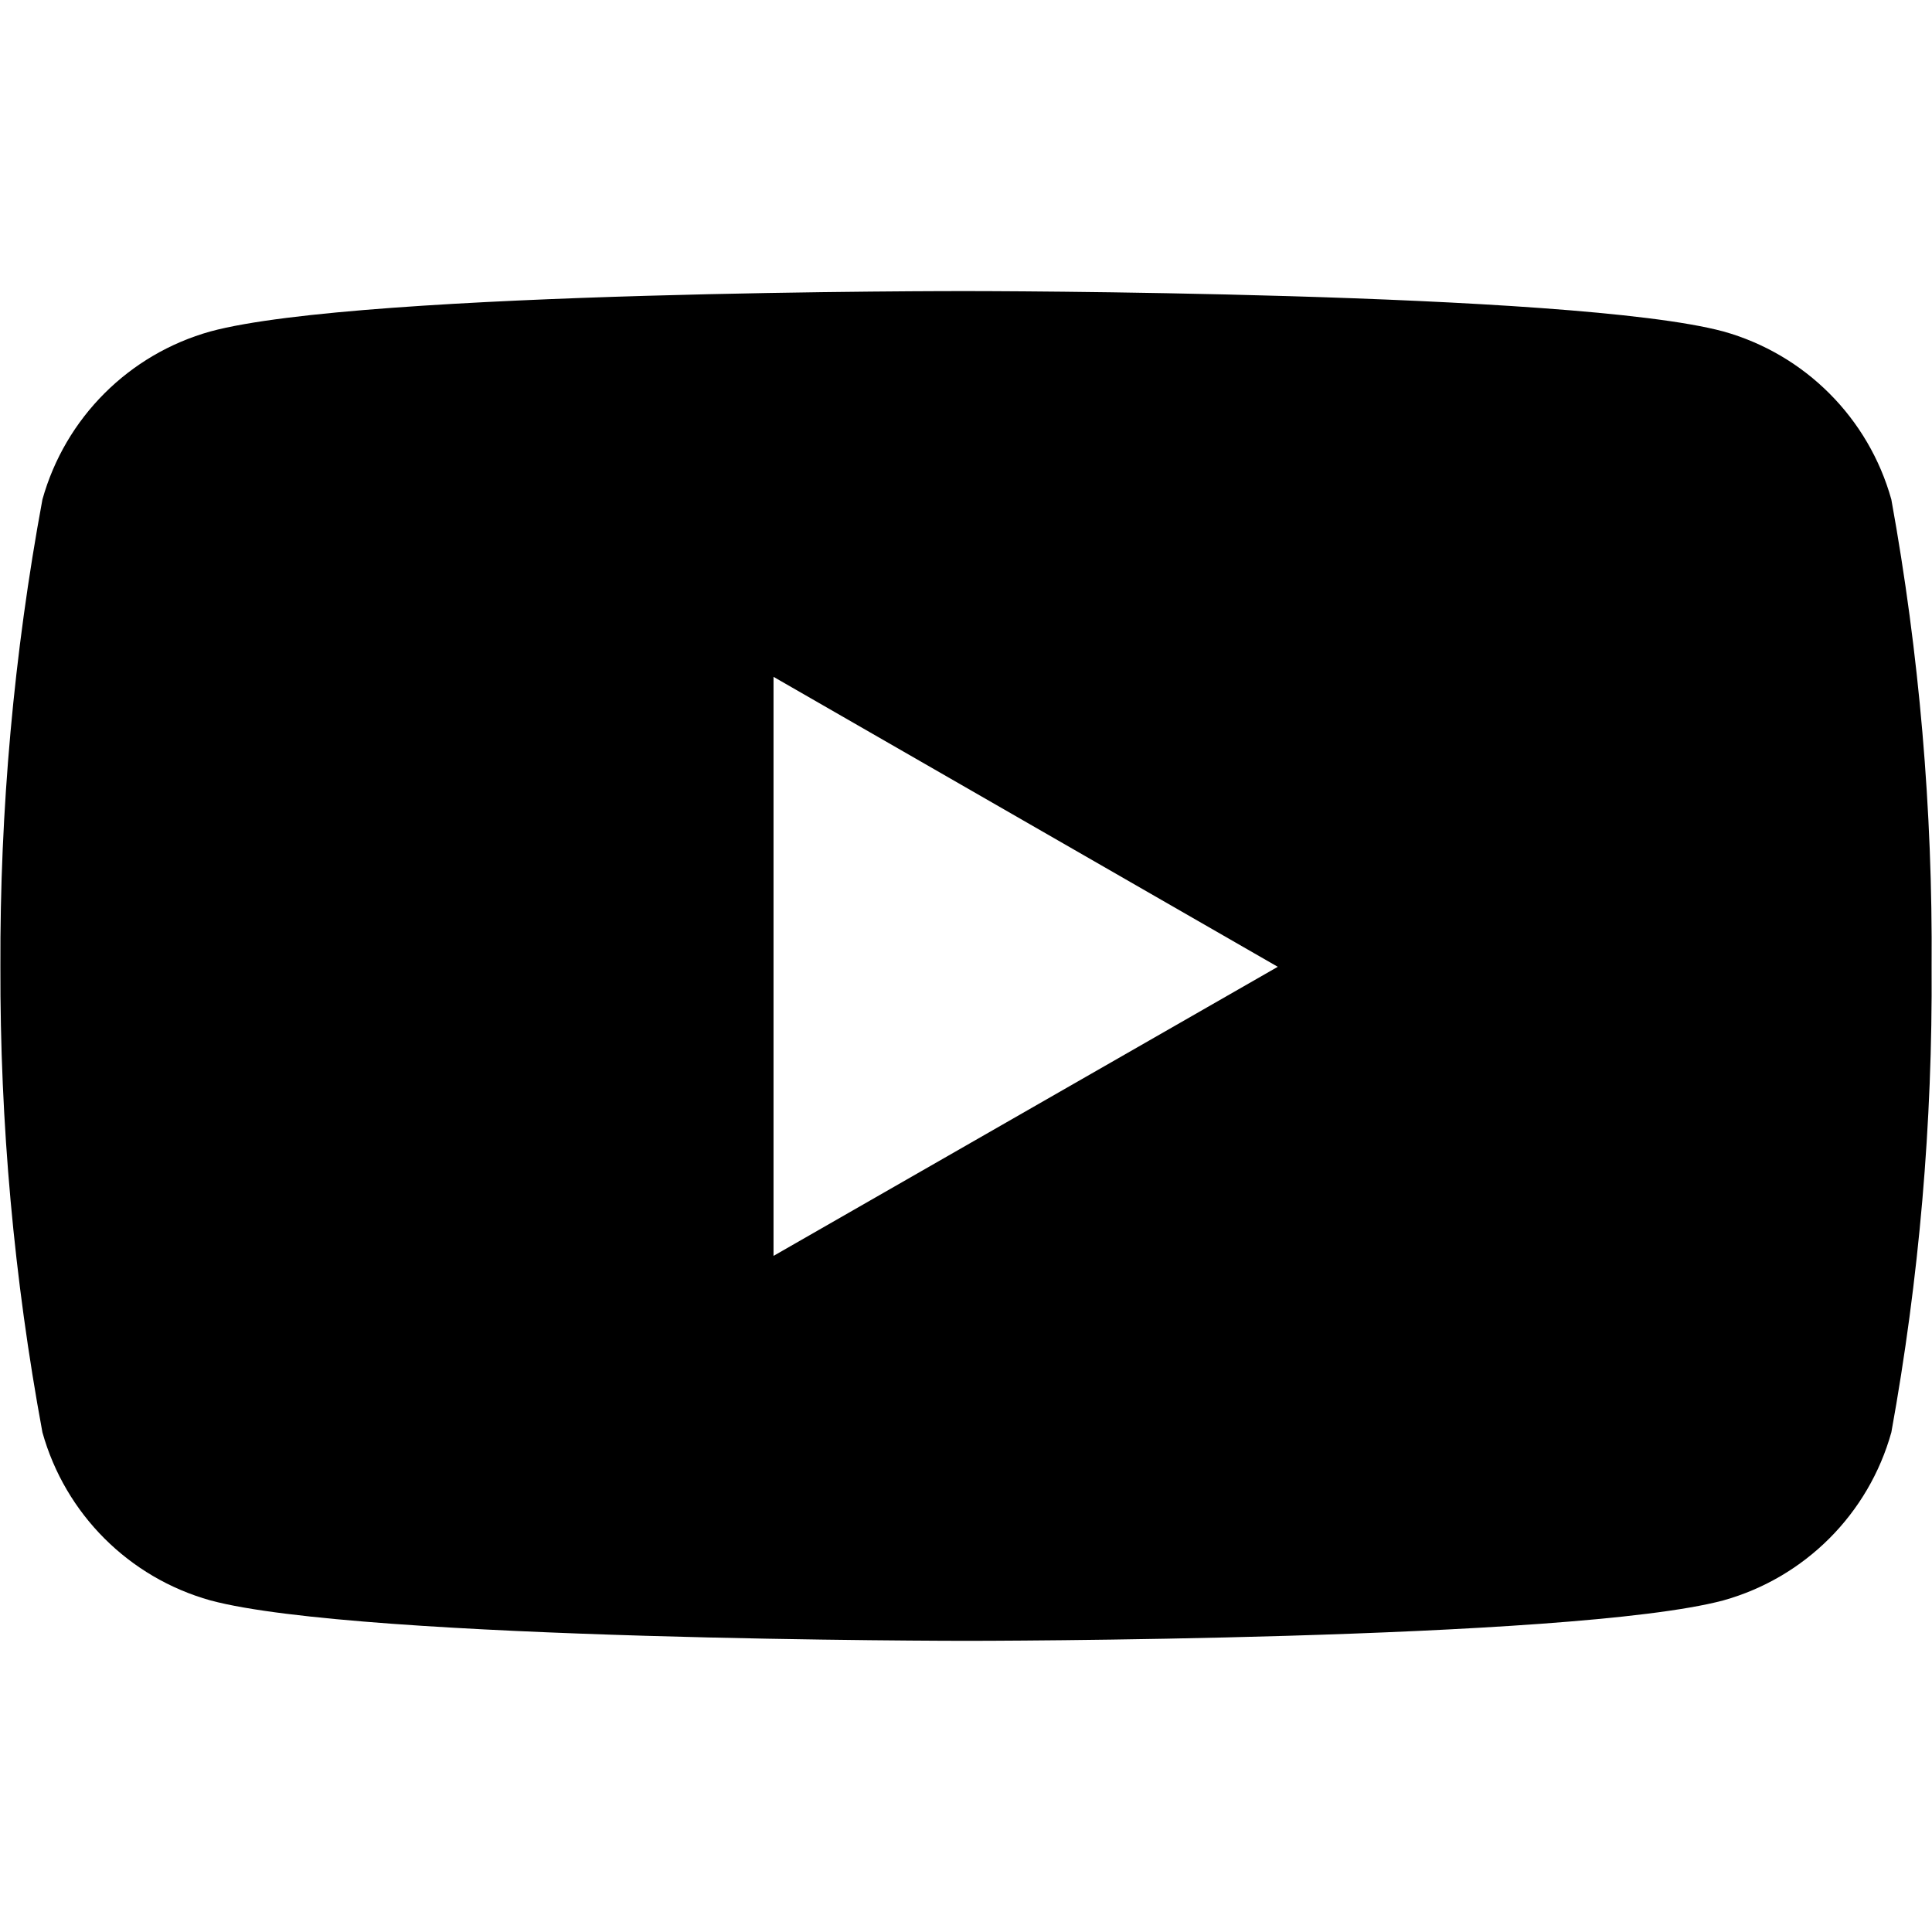
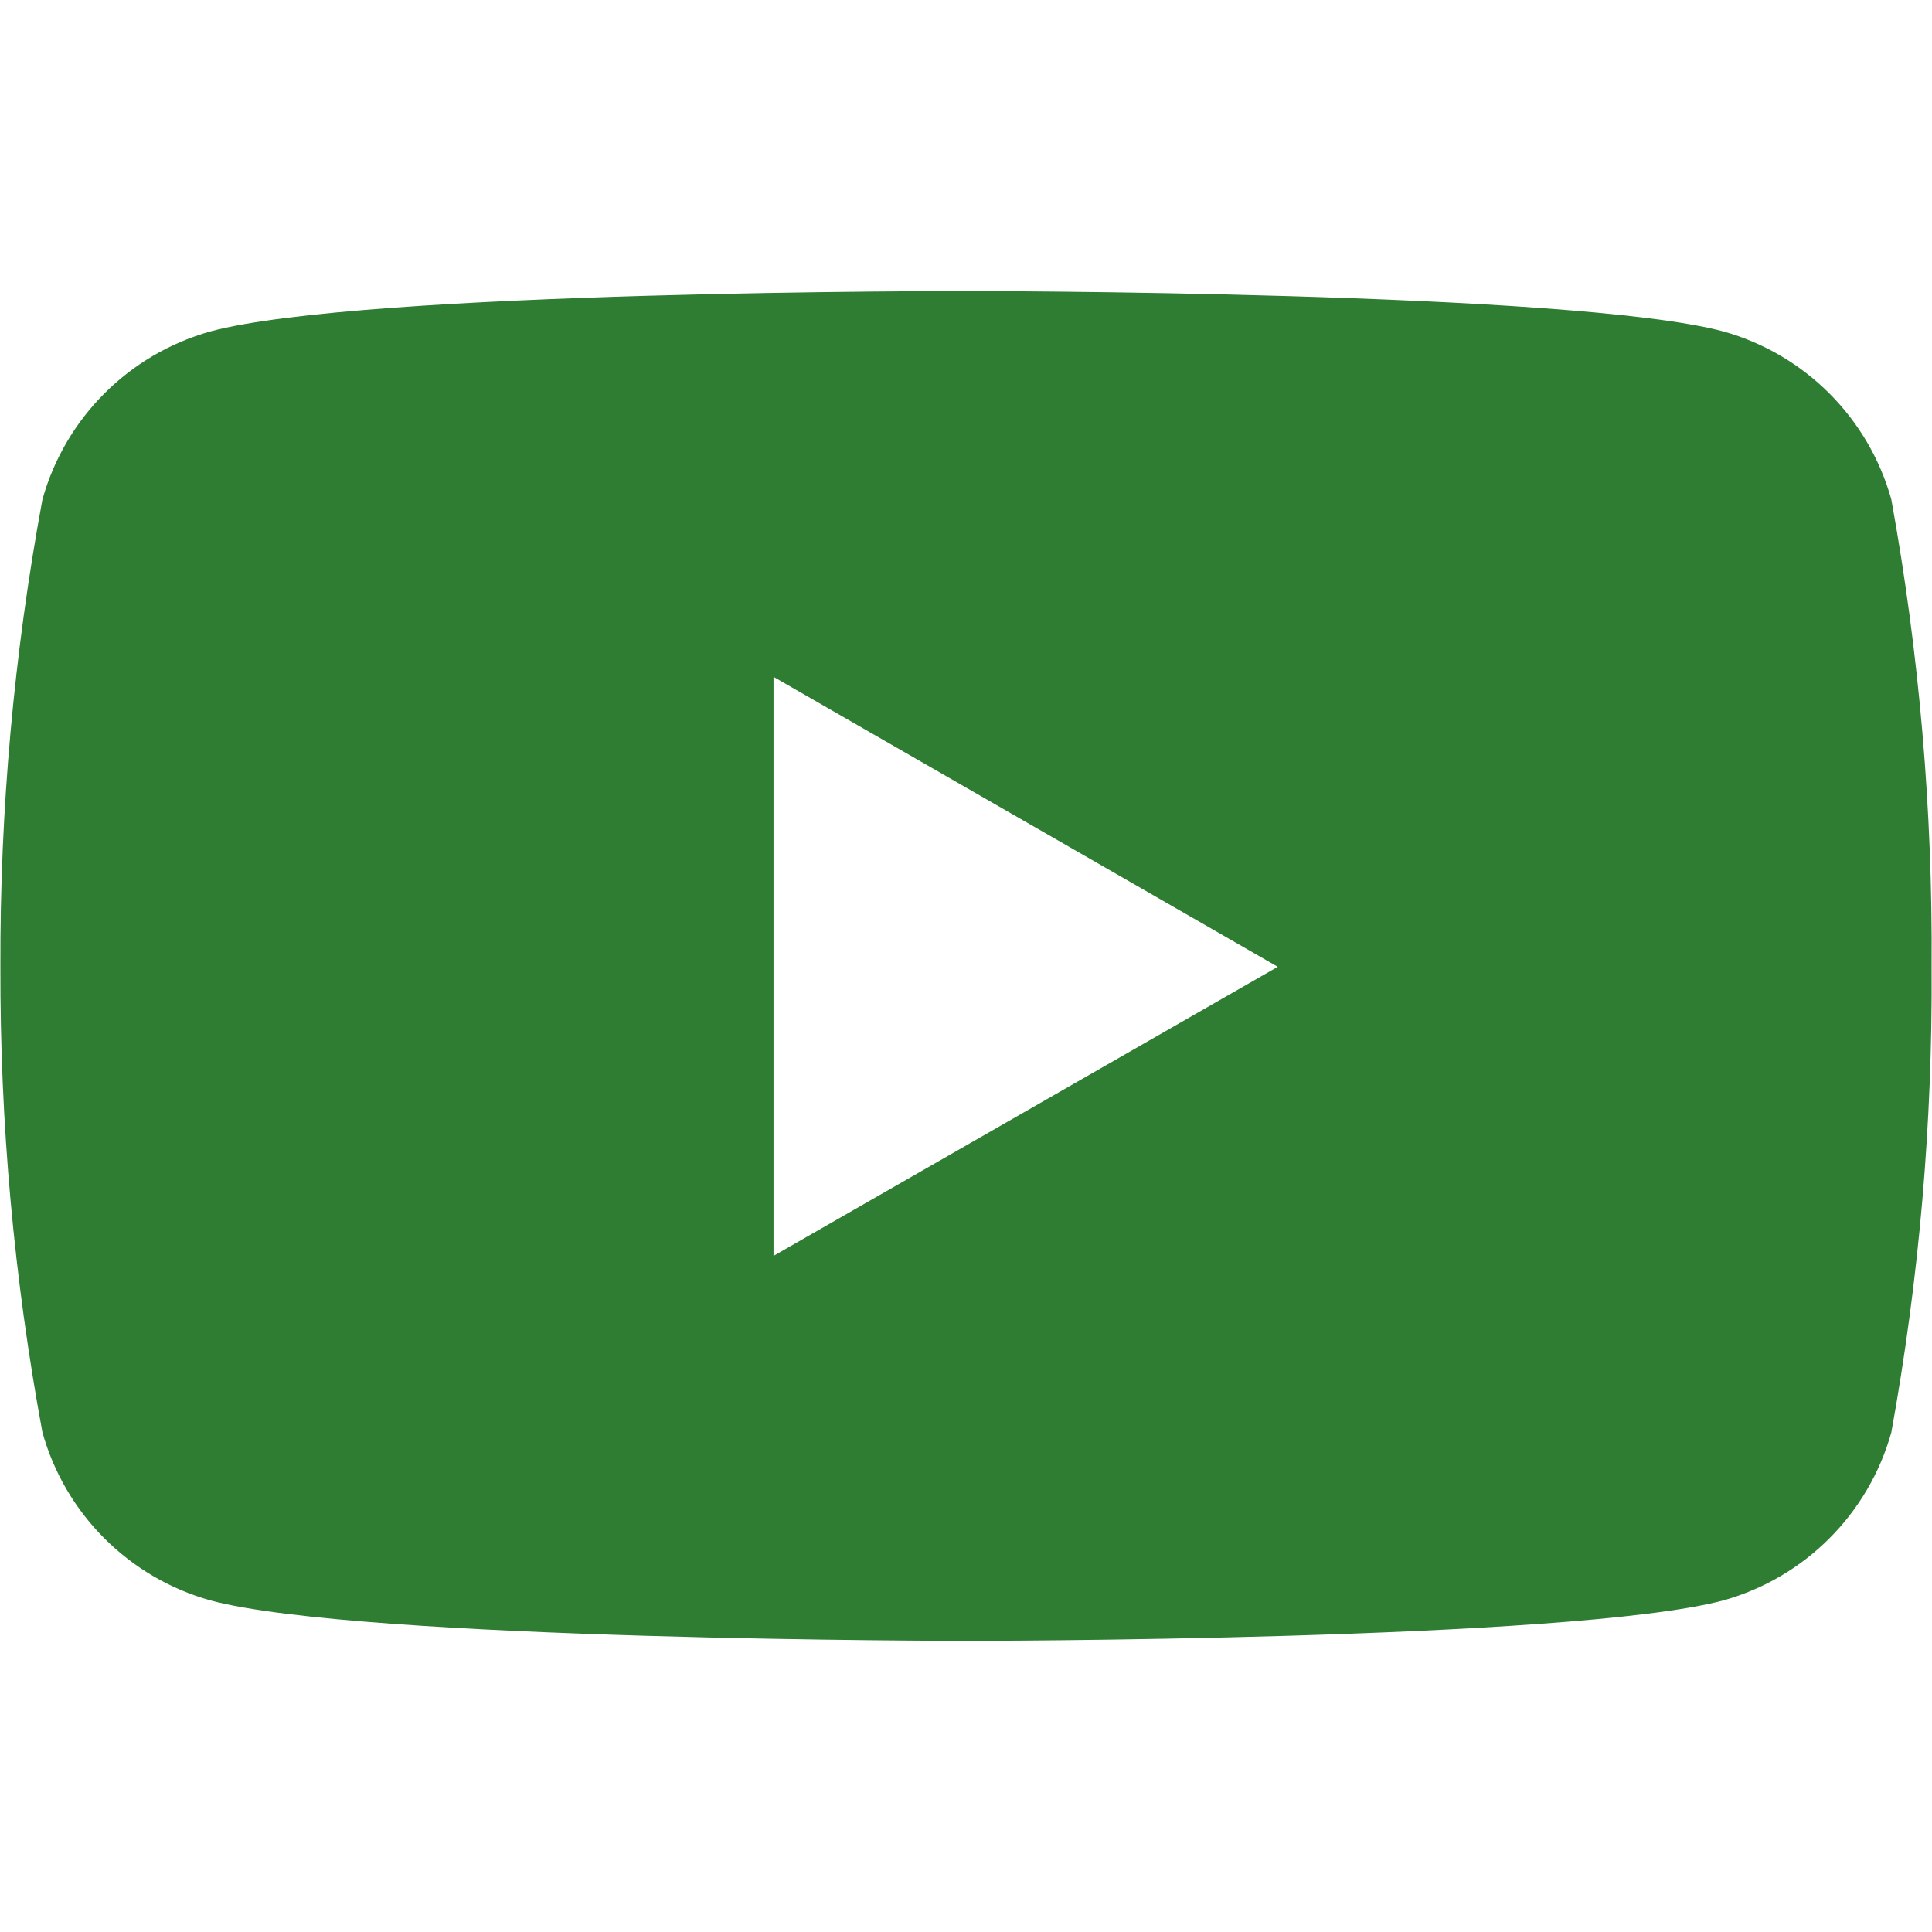
- <svg xmlns="http://www.w3.org/2000/svg" aria-labelledby="simpleicons-youtube-icon" role="img" viewBox="0 0 24 24">
-   <path class="a" d="M23.495 6.205a3.007 3.007 0 0 0-2.088-2.088c-1.87-.501-9.396-.501-9.396-.501s-7.507-.01-9.396.501A3.007 3.007 0 0 0 .527 6.205a31.247 31.247 0 0 0-.522 5.805 31.247 31.247 0 0 0 .522 5.783 3.007 3.007 0 0 0 2.088 2.088c1.868.502 9.396.502 9.396.502s7.506 0 9.396-.502a3.007 3.007 0 0 0 2.088-2.088 31.247 31.247 0 0 0 .5-5.783 31.247 31.247 0 0 0-.5-5.805zM9.609 15.601V8.408l6.264 3.602z" />
+ <svg xmlns="http://www.w3.org/2000/svg" style="isolation:isolate" viewBox="0 0 24 24" width="24" height="24">
+   <path d=" M 23.495 6.205 C 23.212 5.192 22.42 4.4 21.407 4.117 C 19.537 3.616 12.011 3.616 12.011 3.616 C 12.011 3.616 4.504 3.606 2.615 4.117 C 1.602 4.4 0.81 5.192 0.527 6.205 C 0.173 8.12 -0.002 10.063 0.005 12.01 C -0.001 13.95 0.174 15.886 0.527 17.793 C 0.81 18.806 1.602 19.598 2.615 19.881 C 4.483 20.383 12.011 20.383 12.011 20.383 C 12.011 20.383 19.517 20.383 21.407 19.881 C 22.42 19.598 23.212 18.806 23.495 17.793 C 23.841 15.885 24.008 13.949 23.995 12.01 C 24.009 10.064 23.842 8.12 23.495 6.205 L 23.495 6.205 L 23.495 6.205 Z  M 9.609 15.601 L 9.609 8.408 L 15.873 12.01 L 9.609 15.601 L 9.609 15.601 Z " fill="rgb(46,125,50)" />
</svg>
